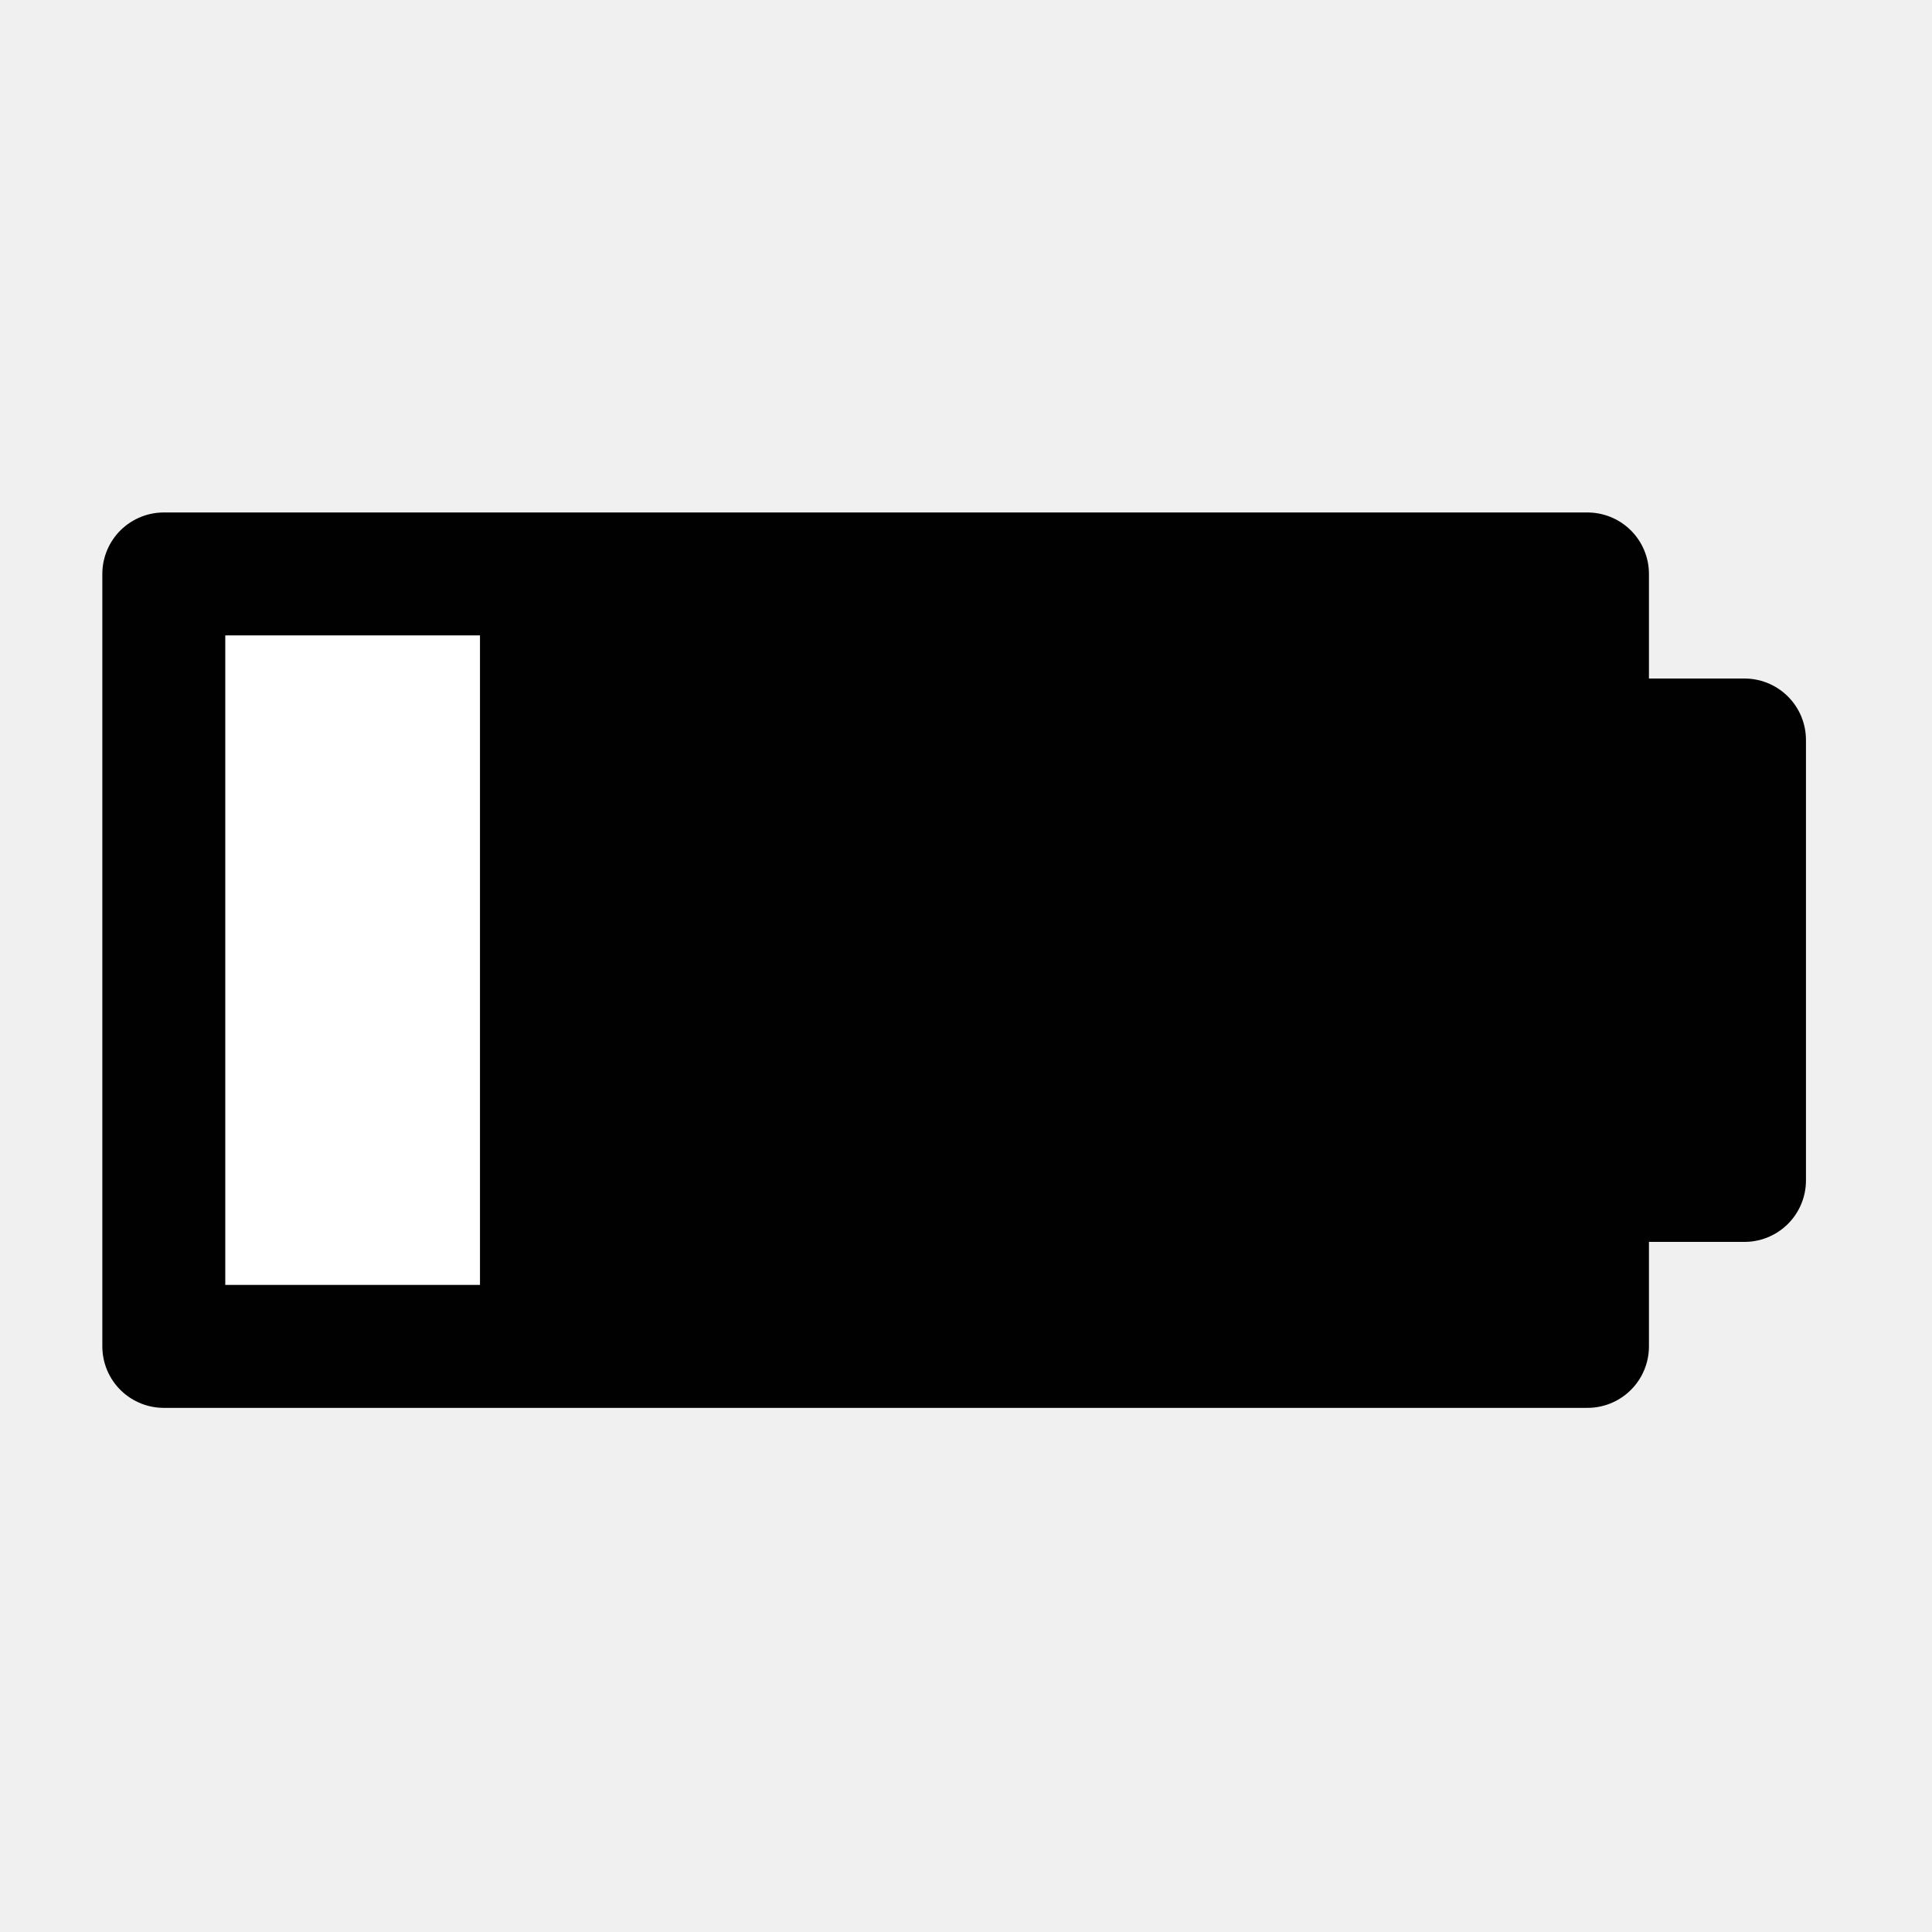
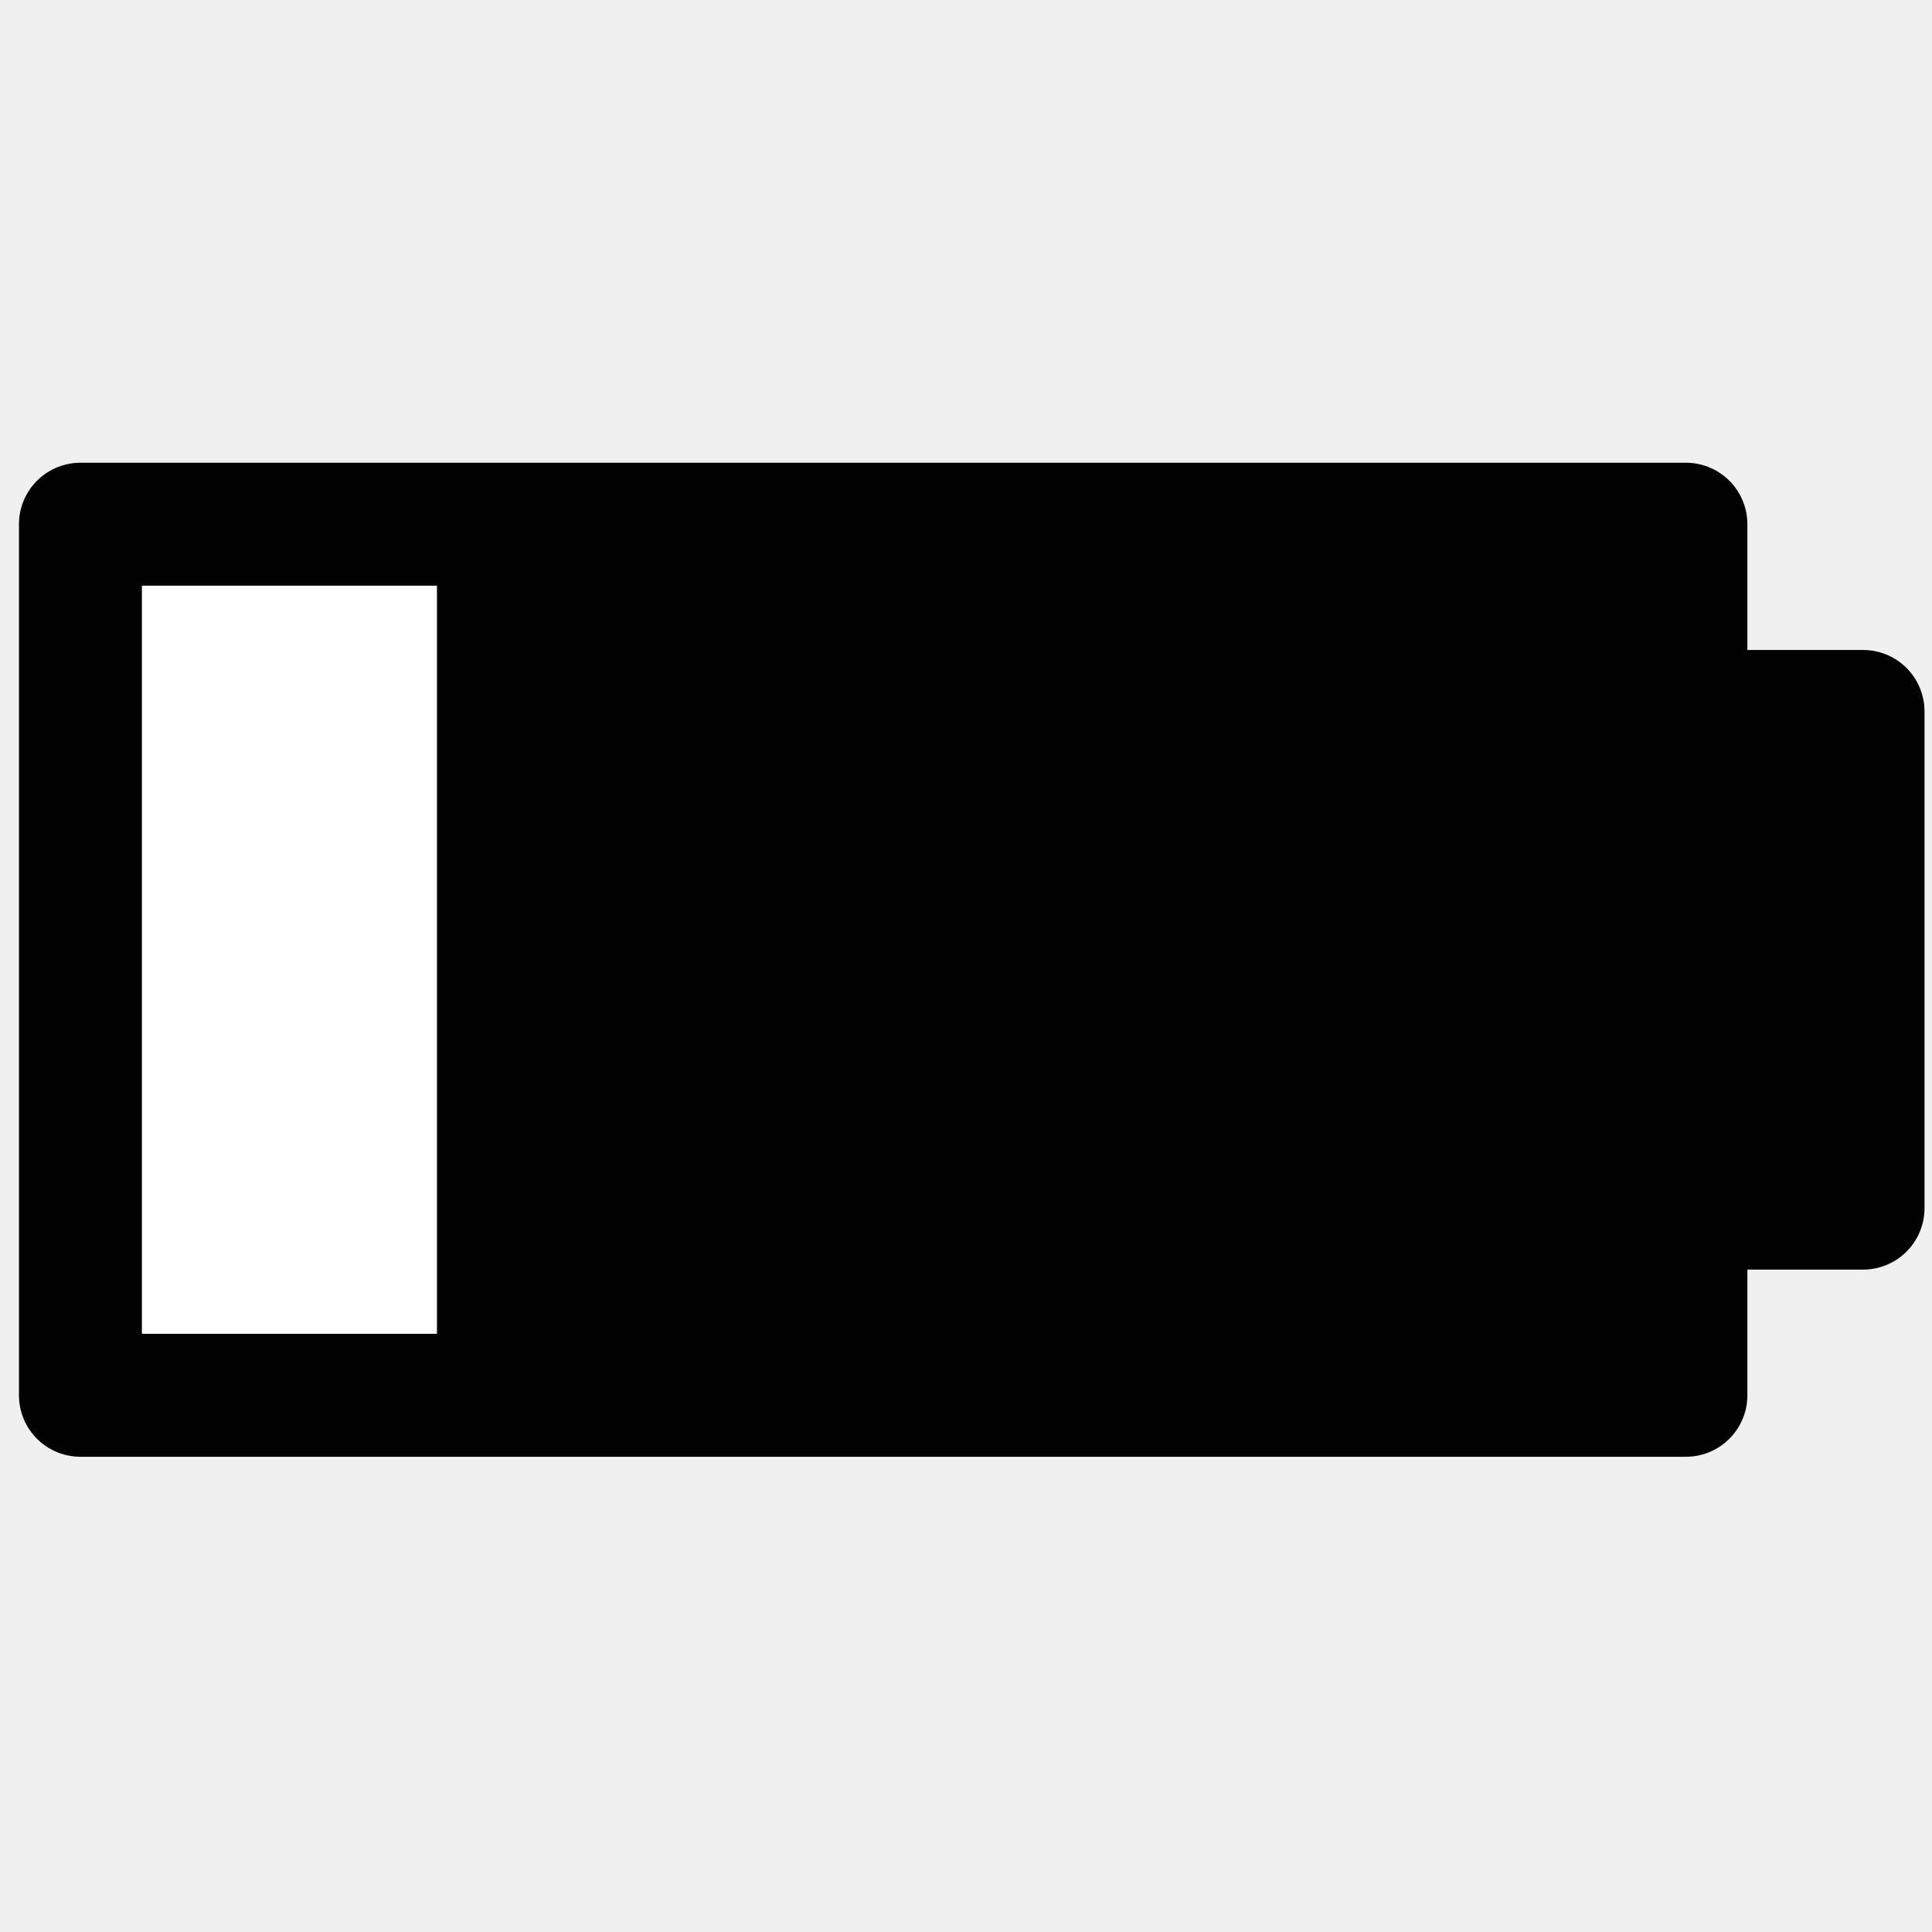
- <svg xmlns="http://www.w3.org/2000/svg" enable-background="new 0 0 55 55" height="55px" version="1.1" viewBox="0 0 55 55" width="55px" x="0px" xml:space="preserve" y="0px">
-   <g display="block" id="device-battery-020_1_">
-     <polygon display="inline" fill="#010101" points="4.663,38.329 45.192,38.329 45.192,33.604 49.662,33.604 49.662,21.066    45.192,21.066 45.192,16.339 4.663,16.339  " />
-     <rect display="inline" fill="#FFFFFF" height="22.175" width="9.001" x="4.663" y="16.339" />
-     <polygon display="inline" fill="none" points="   4.663,38.329 45.192,38.329 45.192,33.604 49.662,33.604 49.662,21.066 45.192,21.066 45.192,16.339 4.663,16.339  " stroke="#010101" stroke-linecap="round" stroke-linejoin="round" stroke-width="3.5" />
+ <svg xmlns="http://www.w3.org/2000/svg" enable-background="new 0 0 55 55" height="55px" id="Layer_1" version="1.1" viewBox="0 0 55 55" width="55px" x="0px" xml:space="preserve" y="0px">
+   <g display="block" id="battery-020">
+     <polygon display="inline" fill="#010101" points="2.29,39.721 47.994,39.721 47.994,34.393 53.037,34.393 53.037,20.253    47.994,20.253 47.994,14.923 2.29,14.923  " />
+     <rect display="inline" fill="#ffffff" height="25.007" width="10.149" x="2.29" y="14.923" />
+     <polygon display="inline" fill="none" points="   2.29,39.721 47.994,39.721 47.994,34.393 53.037,34.393 53.037,20.253 47.994,20.253 47.994,14.923 2.29,14.923  " stroke="#010101" stroke-linecap="round" stroke-linejoin="round" stroke-width="3.5" />
  </g>
</svg>
